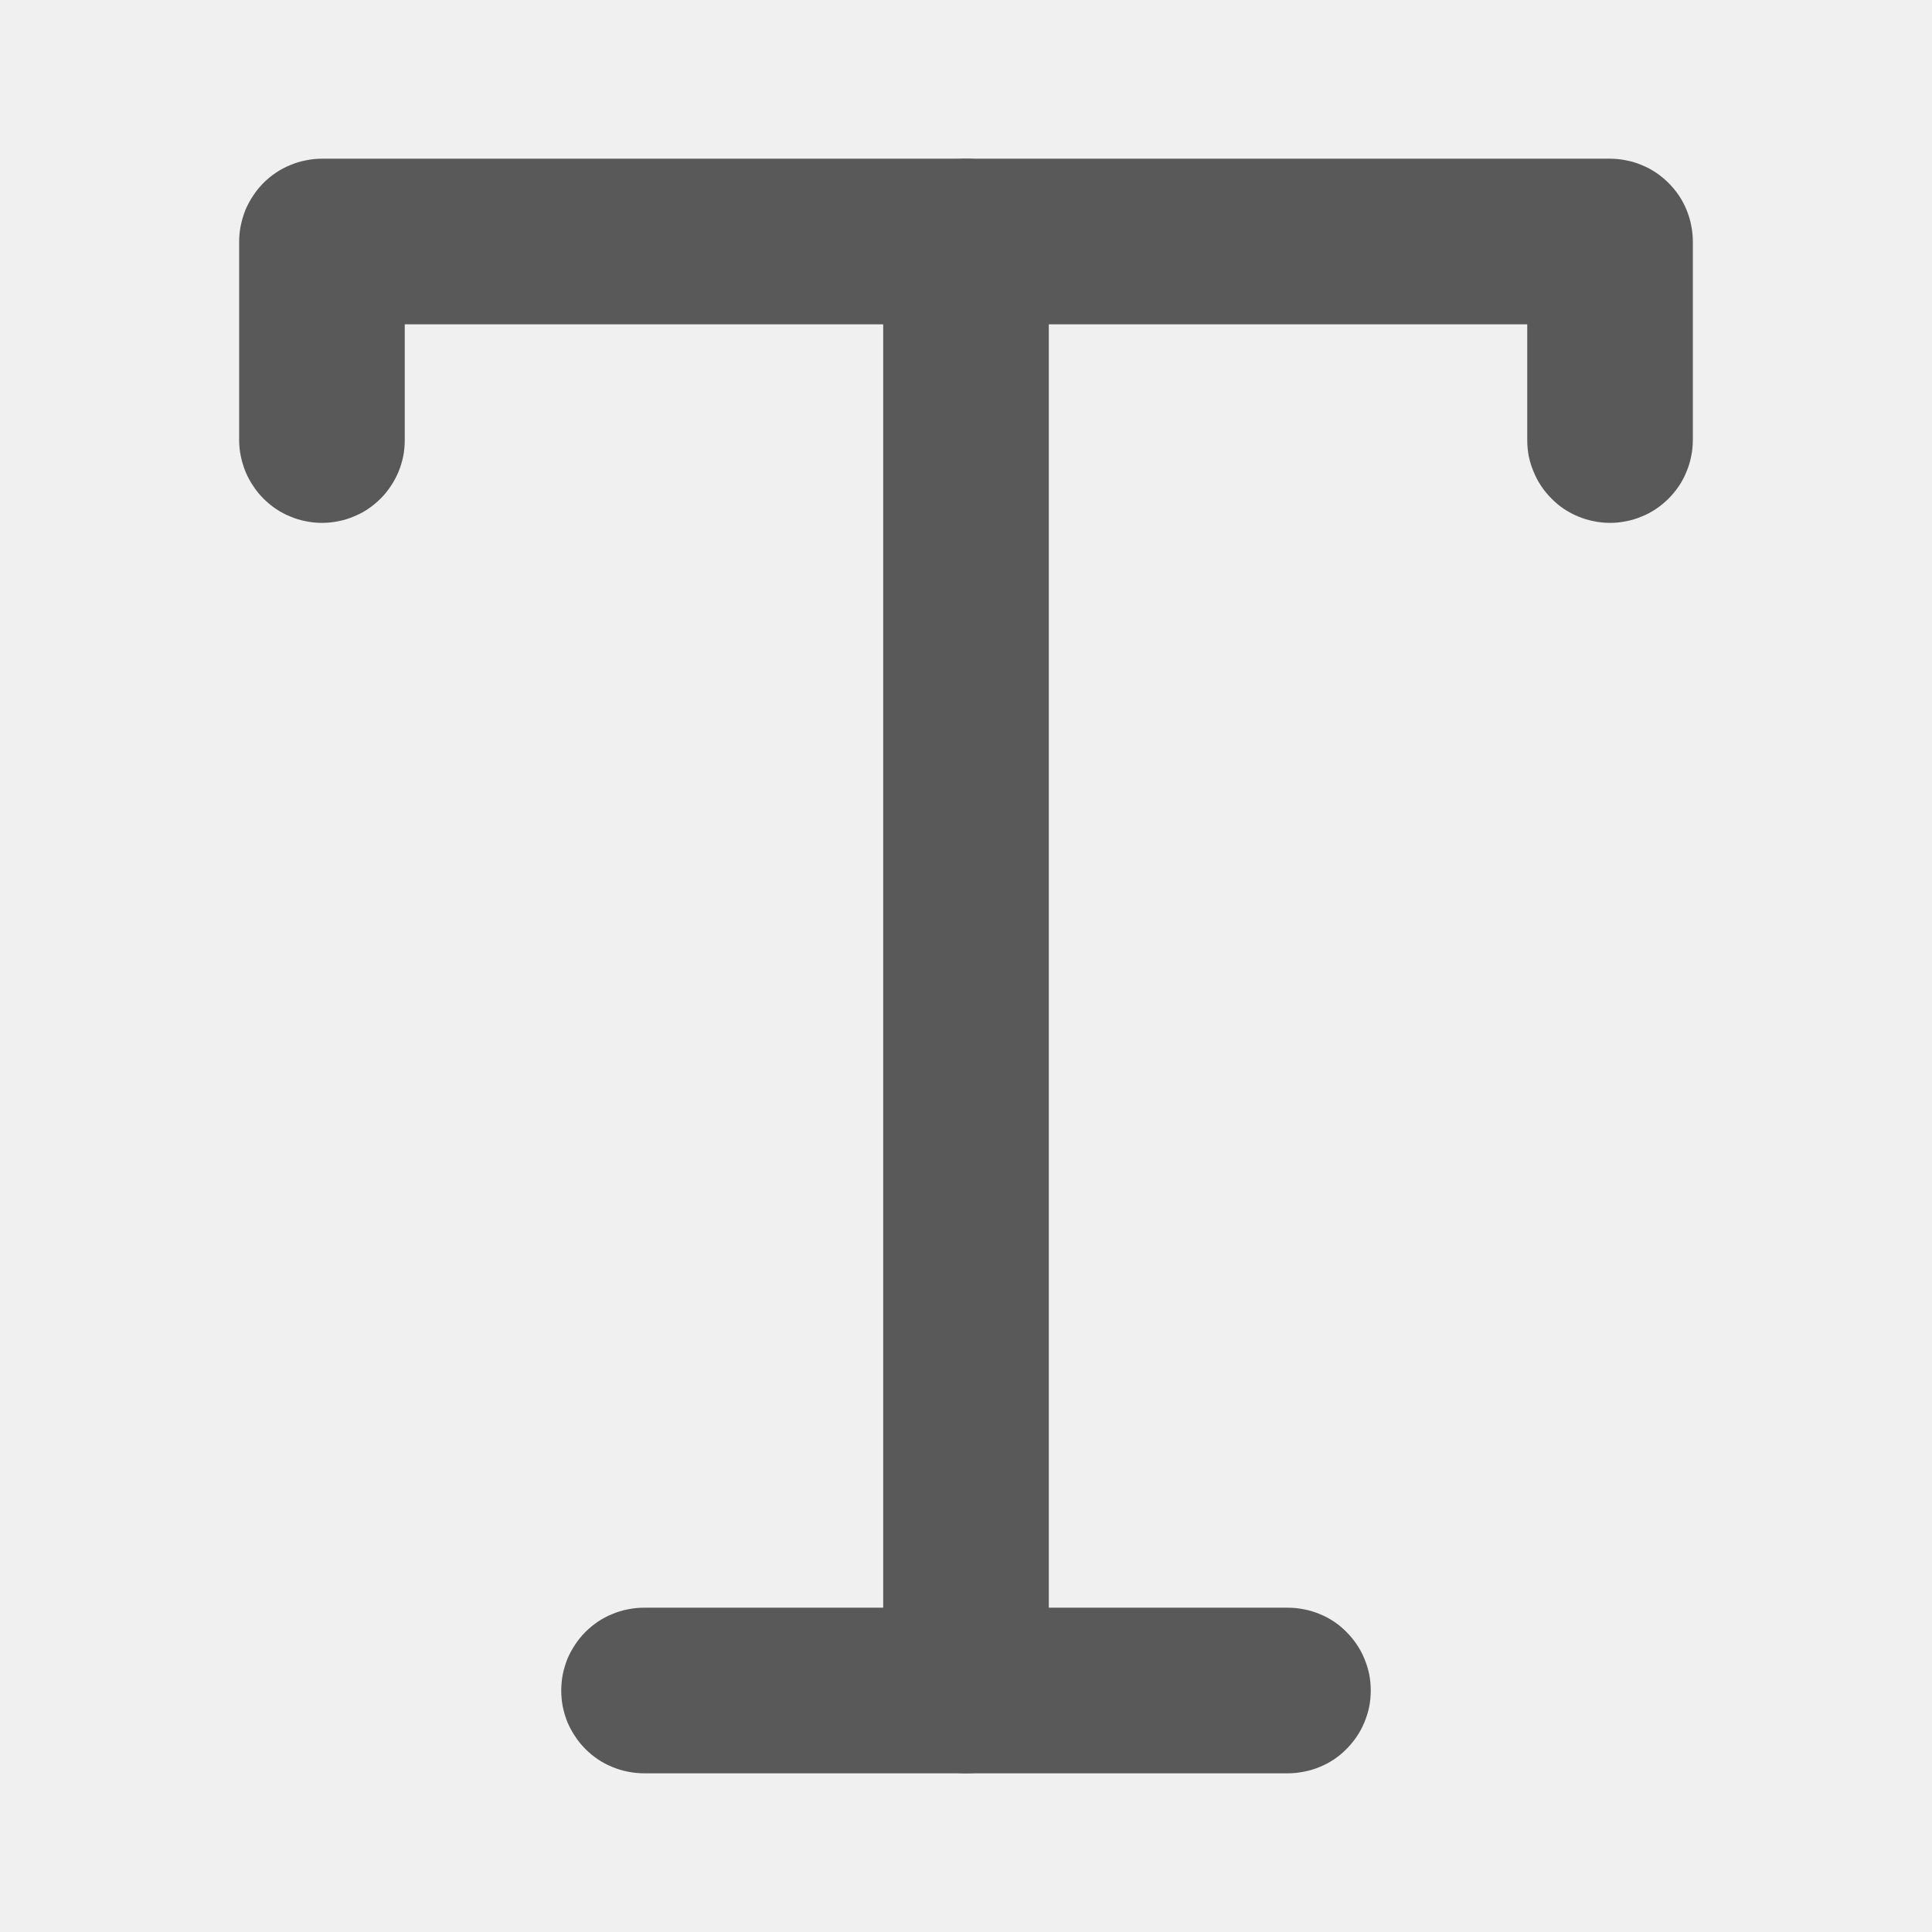
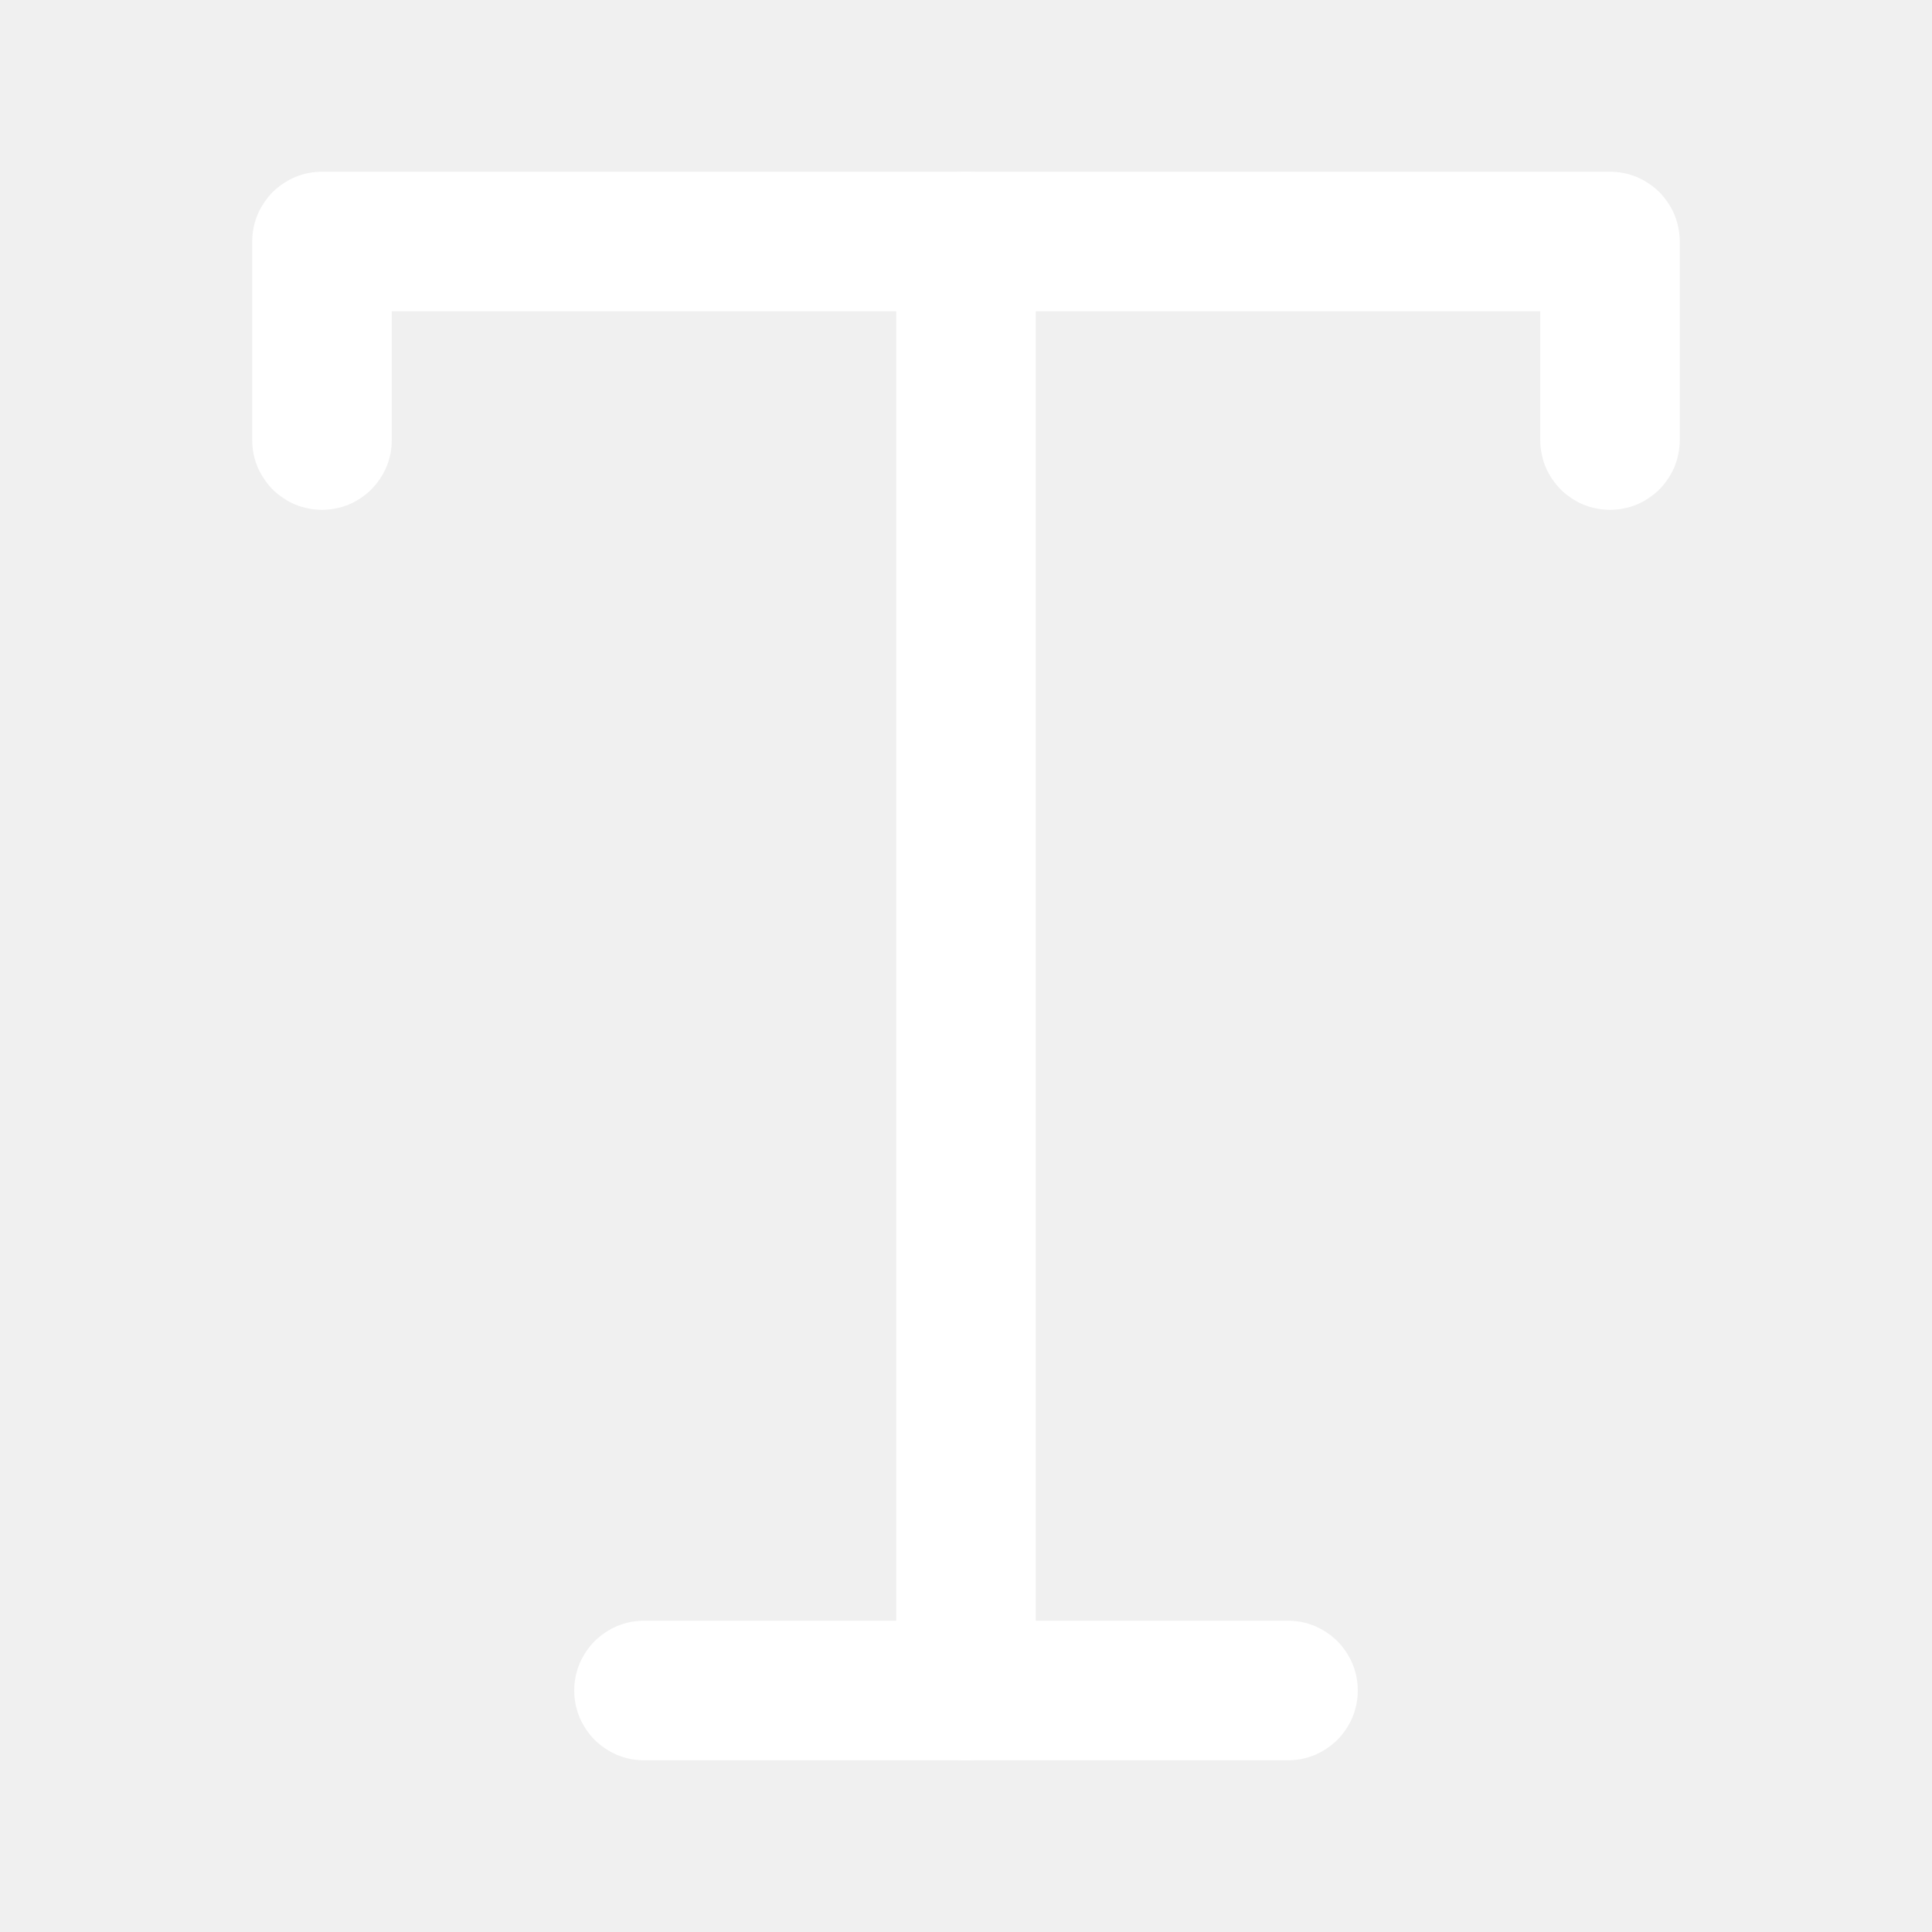
- <svg xmlns="http://www.w3.org/2000/svg" fill="none" version="1.1" width="14" height="14" viewBox="0 0 14 14">
+ <svg xmlns="http://www.w3.org/2000/svg" fill="none" version="1.1" width="18" height="18" viewBox="0 0 18 18">
  <defs>
-     <clipPath id="master_svg0_517_01224">
-       <rect x="0" y="0" width="14" height="14" rx="0" />
+     <clipPath id="master_svg0_983_8306">
+       <rect x="0" y="0" width="18" height="18" rx="0" />
    </clipPath>
  </defs>
-   <g clip-path="url(#master_svg0_517_01224)">
+   <g clip-path="url(#master_svg0_983_8306)">
    <g>
-       <path d="M11.067,2.35L11.067,3.189Q11.067,3.248,11.078,3.306Q11.09,3.364,11.113,3.418Q11.135,3.473,11.168,3.522Q11.201,3.571,11.243,3.613Q11.284,3.655,11.333,3.688Q11.383,3.721,11.437,3.743Q11.492,3.766,11.55,3.777Q11.608,3.789,11.667,3.789Q11.726,3.789,11.784,3.777Q11.842,3.766,11.896,3.743Q11.951,3.721,12,3.688Q12.049,3.655,12.091,3.613Q12.133,3.571,12.166,3.522Q12.199,3.473,12.221,3.418Q12.244,3.364,12.255,3.306Q12.267,3.248,12.267,3.189L12.267,1.75Q12.267,1.691,12.255,1.633Q12.244,1.575,12.221,1.52Q12.199,1.466,12.166,1.417Q12.133,1.368,12.091,1.326Q12.049,1.284,12,1.251Q11.951,1.218,11.896,1.196Q11.842,1.173,11.784,1.162Q11.726,1.15,11.667,1.15L2.333,1.15Q2.274,1.15,2.216,1.162Q2.158,1.173,2.104,1.196Q2.049,1.218,2,1.251Q1.951,1.284,1.909,1.326Q1.867,1.368,1.835,1.417Q1.802,1.466,1.779,1.52Q1.757,1.575,1.745,1.633Q1.733,1.691,1.733,1.75L1.733,3.189Q1.733,3.248,1.745,3.306Q1.757,3.364,1.779,3.418Q1.802,3.473,1.835,3.522Q1.867,3.571,1.909,3.613Q1.951,3.655,2,3.688Q2.049,3.721,2.104,3.743Q2.158,3.766,2.216,3.777Q2.274,3.789,2.333,3.789Q2.393,3.789,2.451,3.777Q2.509,3.766,2.563,3.743Q2.618,3.721,2.667,3.688Q2.716,3.655,2.758,3.613Q2.8,3.571,2.832,3.522Q2.865,3.473,2.888,3.418Q2.91,3.364,2.922,3.306Q2.933,3.248,2.933,3.189L2.933,2.35L11.067,2.35Z" fill-rule="evenodd" fill="#595959" fill-opacity="1" />
+       <path d="M14.35,2.9L14.35,4.1Q14.35,4.164,14.363,4.227Q14.375,4.29,14.399,4.349Q14.424,4.408,14.46,4.461Q14.495,4.514,14.54,4.56Q14.586,4.605,14.639,4.64Q14.692,4.676,14.751,4.701Q14.81,4.725,14.873,4.737Q14.936,4.75,15,4.75Q15.064,4.75,15.127,4.737Q15.19,4.725,15.249,4.701Q15.308,4.676,15.361,4.64Q15.414,4.605,15.46,4.56Q15.505,4.514,15.54,4.461Q15.576,4.408,15.601,4.349Q15.625,4.29,15.637,4.227Q15.65,4.164,15.65,4.1L15.65,2.25Q15.65,2.186,15.637,2.123Q15.625,2.06,15.601,2.001Q15.576,1.942,15.54,1.889Q15.505,1.836,15.46,1.79Q15.414,1.745,15.361,1.71Q15.308,1.674,15.249,1.649Q15.19,1.625,15.127,1.612Q15.064,1.6,15,1.6L3,1.6Q2.936,1.6,2.873,1.612Q2.81,1.625,2.751,1.649Q2.692,1.674,2.639,1.71Q2.586,1.745,2.54,1.79Q2.495,1.836,2.46,1.889Q2.424,1.942,2.399,2.001Q2.375,2.06,2.362,2.123Q2.35,2.186,2.35,2.25L2.35,4.1Q2.35,4.164,2.362,4.227Q2.375,4.29,2.399,4.349Q2.424,4.408,2.46,4.461Q2.495,4.514,2.54,4.56Q2.586,4.605,2.639,4.64Q2.692,4.676,2.751,4.701Q2.81,4.725,2.873,4.737Q2.936,4.75,3,4.75Q3.064,4.75,3.127,4.737Q3.19,4.725,3.249,4.701Q3.308,4.676,3.361,4.64Q3.414,4.605,3.46,4.56Q3.505,4.514,3.54,4.461Q3.576,4.408,3.601,4.349Q3.625,4.29,3.638,4.227Q3.65,4.164,3.65,4.1L3.65,2.9L14.35,2.9Z" fill-rule="evenodd" fill="#FFFFFF" fill-opacity="1" />
    </g>
    <g>
-       <path d="M6.4,1.75Q6.4,1.691,6.412,1.633Q6.423,1.575,6.446,1.52Q6.468,1.466,6.501,1.417Q6.534,1.368,6.576,1.326Q6.618,1.284,6.667,1.251Q6.716,1.218,6.77,1.196Q6.825,1.173,6.883,1.162Q6.941,1.15,7,1.15Q7.059,1.15,7.117,1.162Q7.175,1.173,7.23,1.196Q7.284,1.218,7.333,1.251Q7.382,1.284,7.424,1.326Q7.466,1.368,7.499,1.417Q7.532,1.466,7.554,1.52Q7.577,1.575,7.588,1.633Q7.6,1.691,7.6,1.75L7.6,12.25Q7.6,12.309,7.588,12.367Q7.577,12.425,7.554,12.48Q7.532,12.534,7.499,12.583Q7.466,12.633,7.424,12.674Q7.382,12.716,7.333,12.749Q7.284,12.782,7.23,12.804Q7.175,12.827,7.117,12.838Q7.059,12.85,7,12.85Q6.941,12.85,6.883,12.838Q6.825,12.827,6.77,12.804Q6.716,12.782,6.667,12.749Q6.618,12.716,6.576,12.674Q6.534,12.633,6.501,12.583Q6.468,12.534,6.446,12.48Q6.423,12.425,6.412,12.367Q6.4,12.309,6.4,12.25L6.4,1.75Z" fill-rule="evenodd" fill="#595959" fill-opacity="1" />
+       <path d="M8.35,2.25L8.35,15.75Q8.35,15.814,8.362,15.877Q8.375,15.94,8.399,15.999Q8.424,16.058,8.46,16.111Q8.495,16.164,8.54,16.21Q8.586,16.255,8.639,16.291Q8.692,16.326,8.751,16.351Q8.81,16.375,8.873,16.387Q8.936,16.4,9,16.4Q9.064,16.4,9.127,16.387Q9.19,16.375,9.249,16.351Q9.308,16.326,9.361,16.291Q9.414,16.255,9.46,16.21Q9.505,16.164,9.54,16.111Q9.576,16.058,9.601,15.999Q9.625,15.94,9.638,15.877Q9.65,15.814,9.65,15.75L9.65,2.25Q9.65,2.186,9.638,2.123Q9.625,2.06,9.601,2.001Q9.576,1.942,9.54,1.889Q9.505,1.836,9.46,1.79Q9.414,1.745,9.361,1.71Q9.308,1.674,9.249,1.649Q9.19,1.625,9.127,1.612Q9.064,1.6,9,1.6Q8.936,1.6,8.873,1.612Q8.81,1.625,8.751,1.649Q8.692,1.674,8.639,1.71Q8.586,1.745,8.54,1.79Q8.495,1.836,8.46,1.889Q8.424,1.942,8.399,2.001Q8.375,2.06,8.362,2.123Q8.35,2.186,8.35,2.25Z" fill-rule="evenodd" fill="#FFFFFF" fill-opacity="1" />
    </g>
    <g>
-       <path d="M4.667,11.65L9.333,11.65Q9.392,11.65,9.45,11.662Q9.508,11.673,9.563,11.696Q9.617,11.718,9.667,11.751Q9.716,11.784,9.757,11.826Q9.799,11.868,9.832,11.917Q9.865,11.966,9.887,12.02Q9.91,12.075,9.922,12.133Q9.933,12.191,9.933,12.25Q9.933,12.309,9.922,12.367Q9.91,12.425,9.887,12.48Q9.865,12.534,9.832,12.583Q9.799,12.632,9.757,12.674Q9.716,12.716,9.667,12.749Q9.617,12.782,9.563,12.804Q9.508,12.827,9.45,12.838Q9.392,12.85,9.333,12.85L4.667,12.85Q4.607,12.85,4.549,12.838Q4.491,12.827,4.437,12.804Q4.382,12.782,4.333,12.749Q4.284,12.716,4.242,12.674Q4.2,12.632,4.168,12.583Q4.135,12.534,4.112,12.48Q4.09,12.425,4.078,12.367Q4.067,12.309,4.067,12.25Q4.067,12.191,4.078,12.133Q4.09,12.075,4.112,12.02Q4.135,11.966,4.168,11.917Q4.2,11.868,4.242,11.826Q4.284,11.784,4.333,11.751Q4.382,11.718,4.437,11.696Q4.491,11.673,4.549,11.662Q4.607,11.65,4.667,11.65Z" fill-rule="evenodd" fill="#595959" fill-opacity="1" />
+       <path d="M6,16.4L12,16.4Q12.064,16.4,12.127,16.388Q12.19,16.375,12.249,16.351Q12.308,16.326,12.361,16.29Q12.414,16.255,12.46,16.21Q12.505,16.164,12.54,16.111Q12.576,16.058,12.601,15.999Q12.625,15.94,12.638,15.877Q12.65,15.814,12.65,15.75Q12.65,15.686,12.638,15.623Q12.625,15.56,12.601,15.501Q12.576,15.442,12.54,15.389Q12.505,15.336,12.46,15.29Q12.414,15.245,12.361,15.21Q12.308,15.174,12.249,15.149Q12.19,15.125,12.127,15.112Q12.064,15.1,12,15.1L6,15.1Q5.936,15.1,5.873,15.112Q5.81,15.125,5.751,15.149Q5.692,15.174,5.639,15.21Q5.586,15.245,5.54,15.29Q5.495,15.336,5.46,15.389Q5.424,15.442,5.399,15.501Q5.375,15.56,5.362,15.623Q5.35,15.686,5.35,15.75Q5.35,15.814,5.362,15.877Q5.375,15.94,5.399,15.999Q5.424,16.058,5.46,16.111Q5.495,16.164,5.54,16.21Q5.586,16.255,5.639,16.29Q5.692,16.326,5.751,16.351Q5.81,16.375,5.873,16.388Q5.936,16.4,6,16.4Z" fill-rule="evenodd" fill="#FFFFFF" fill-opacity="1" />
    </g>
  </g>
</svg>
